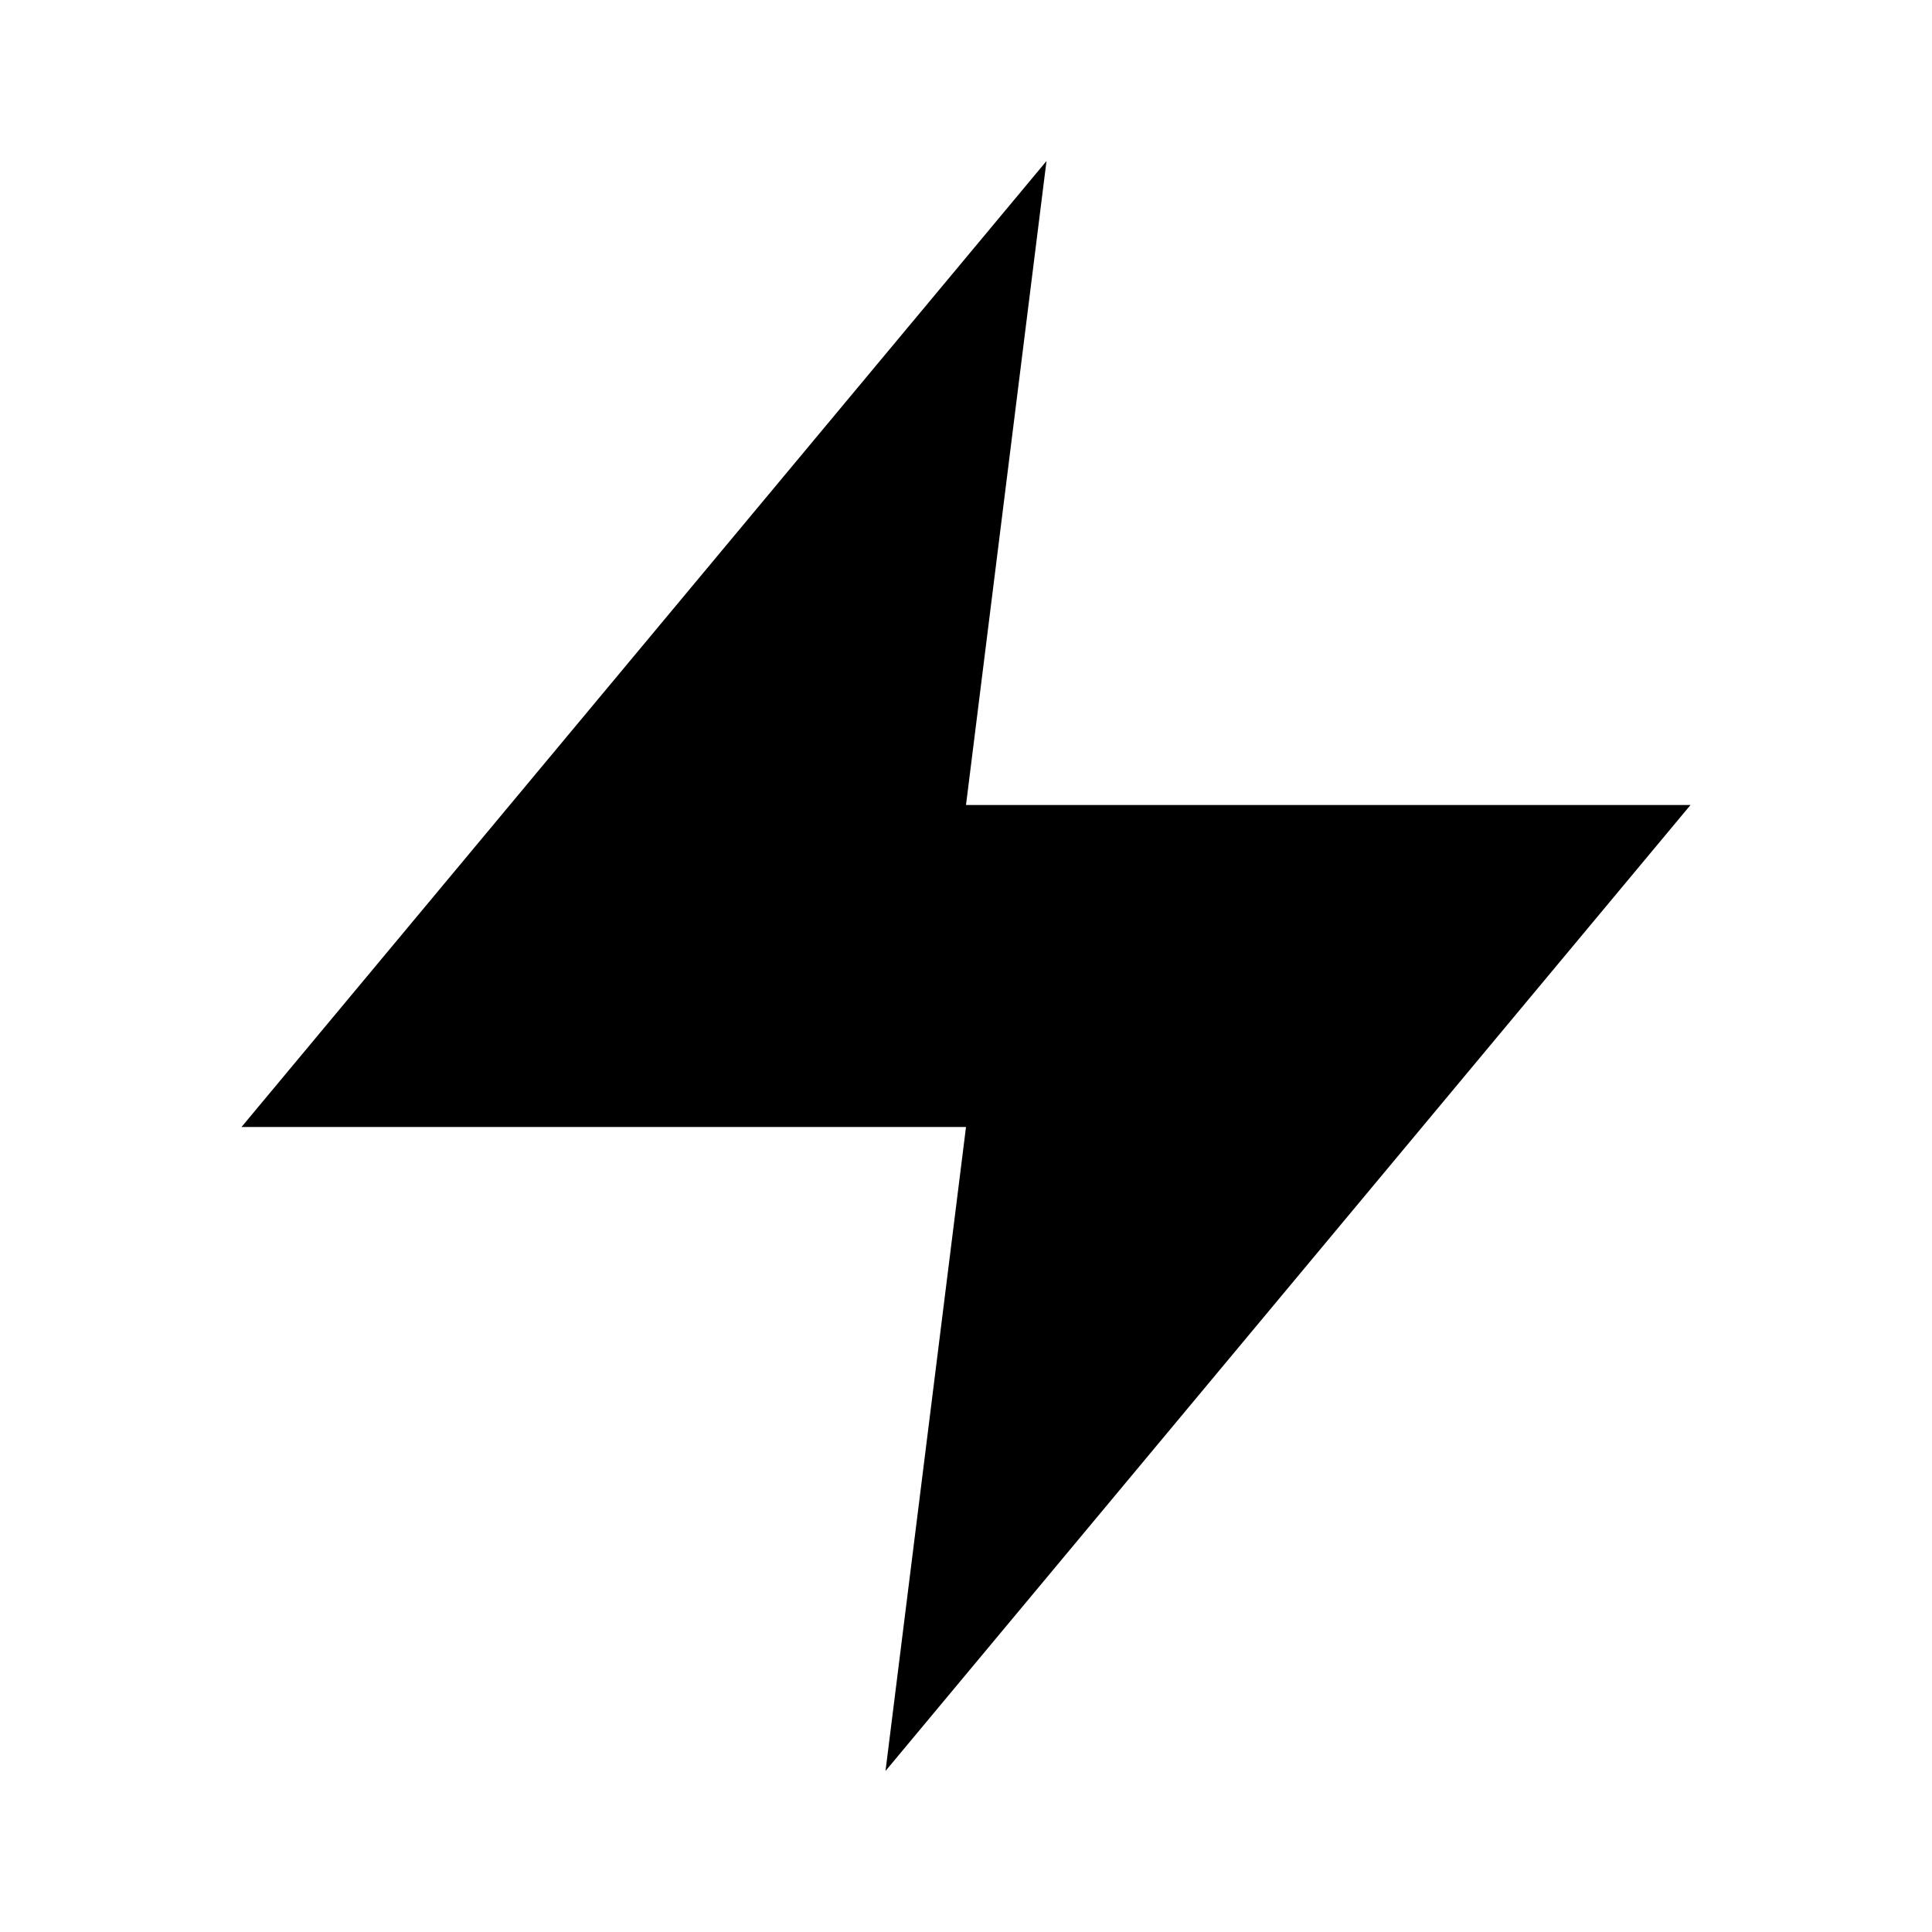
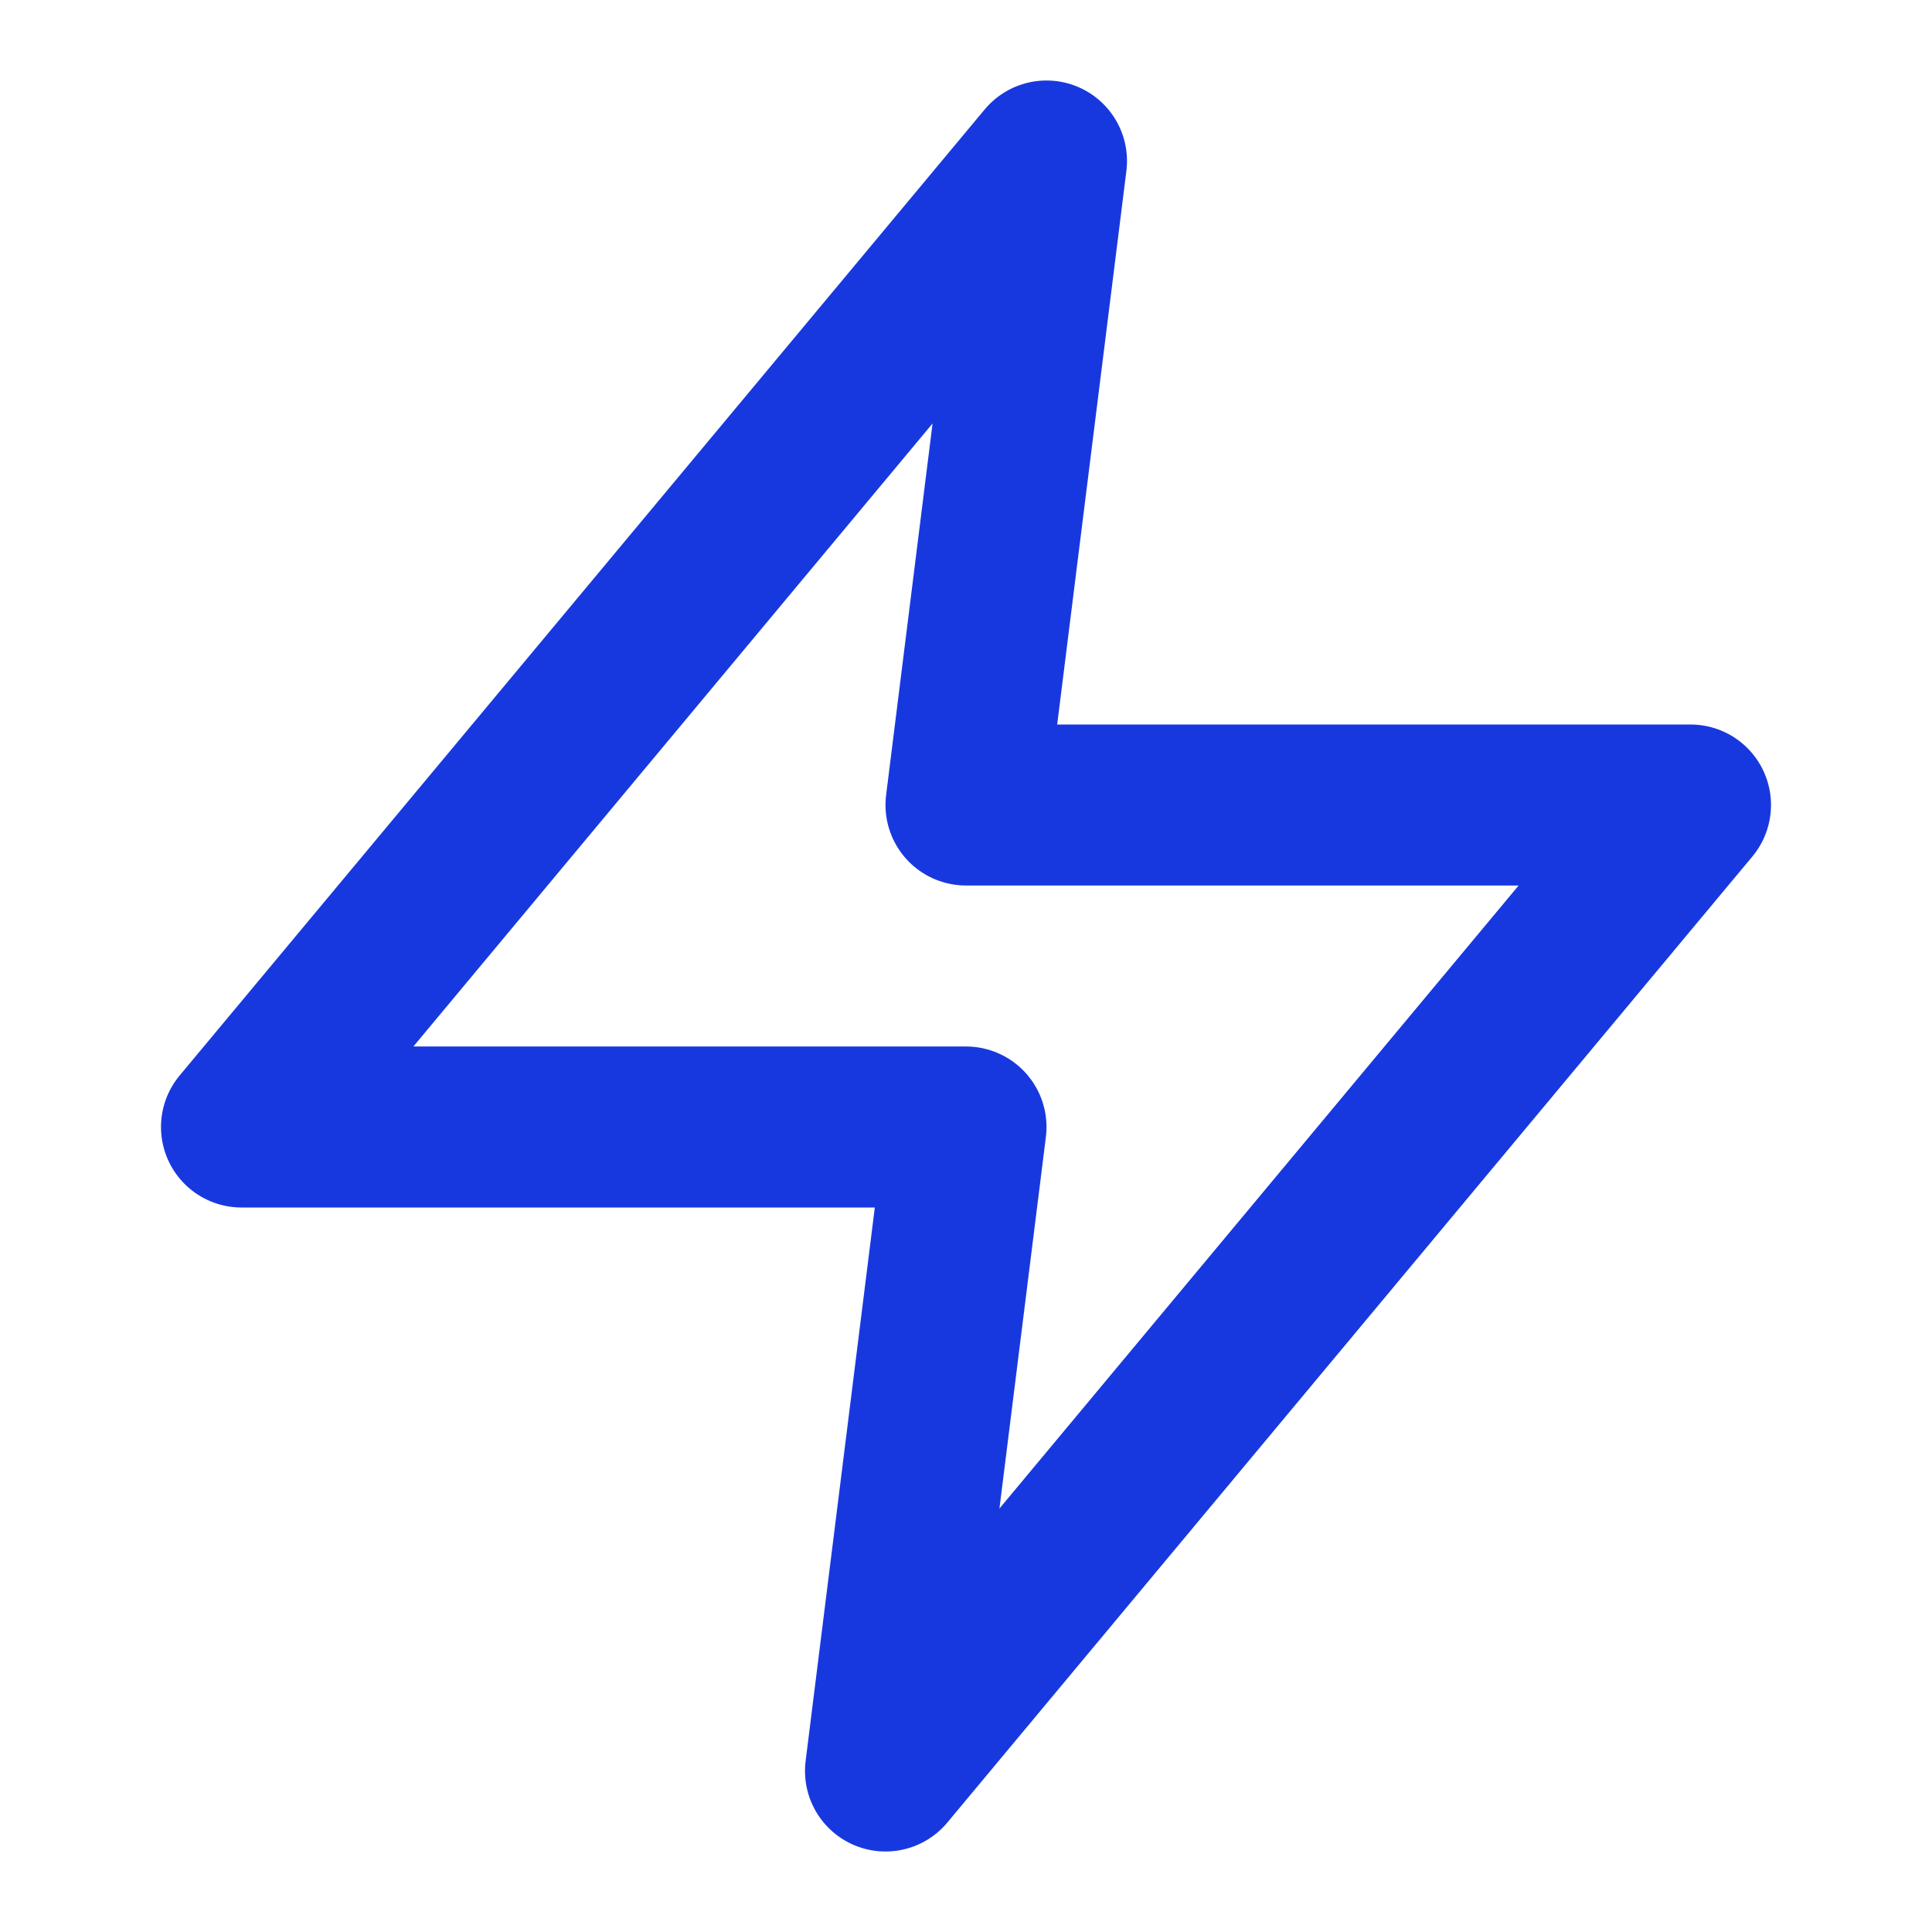
- <svg xmlns="http://www.w3.org/2000/svg" viewBox="0 0 24 24" width="1em" height="1em" focusable="false">
-   <path d="M13 2 3 14h9l-1 8 10-12h-9l1-8Z" stroke-width="2" stroke-linecap="round" stroke-linejoin="round" />
+ <svg xmlns="http://www.w3.org/2000/svg" width="24" height="24" fill="none">
+   <path d="M13 2 3 14h9l-1 8 10-12h-9l1-8Z" stroke="#1838DF" stroke-width="2" stroke-linecap="round" stroke-linejoin="round" />
</svg>
